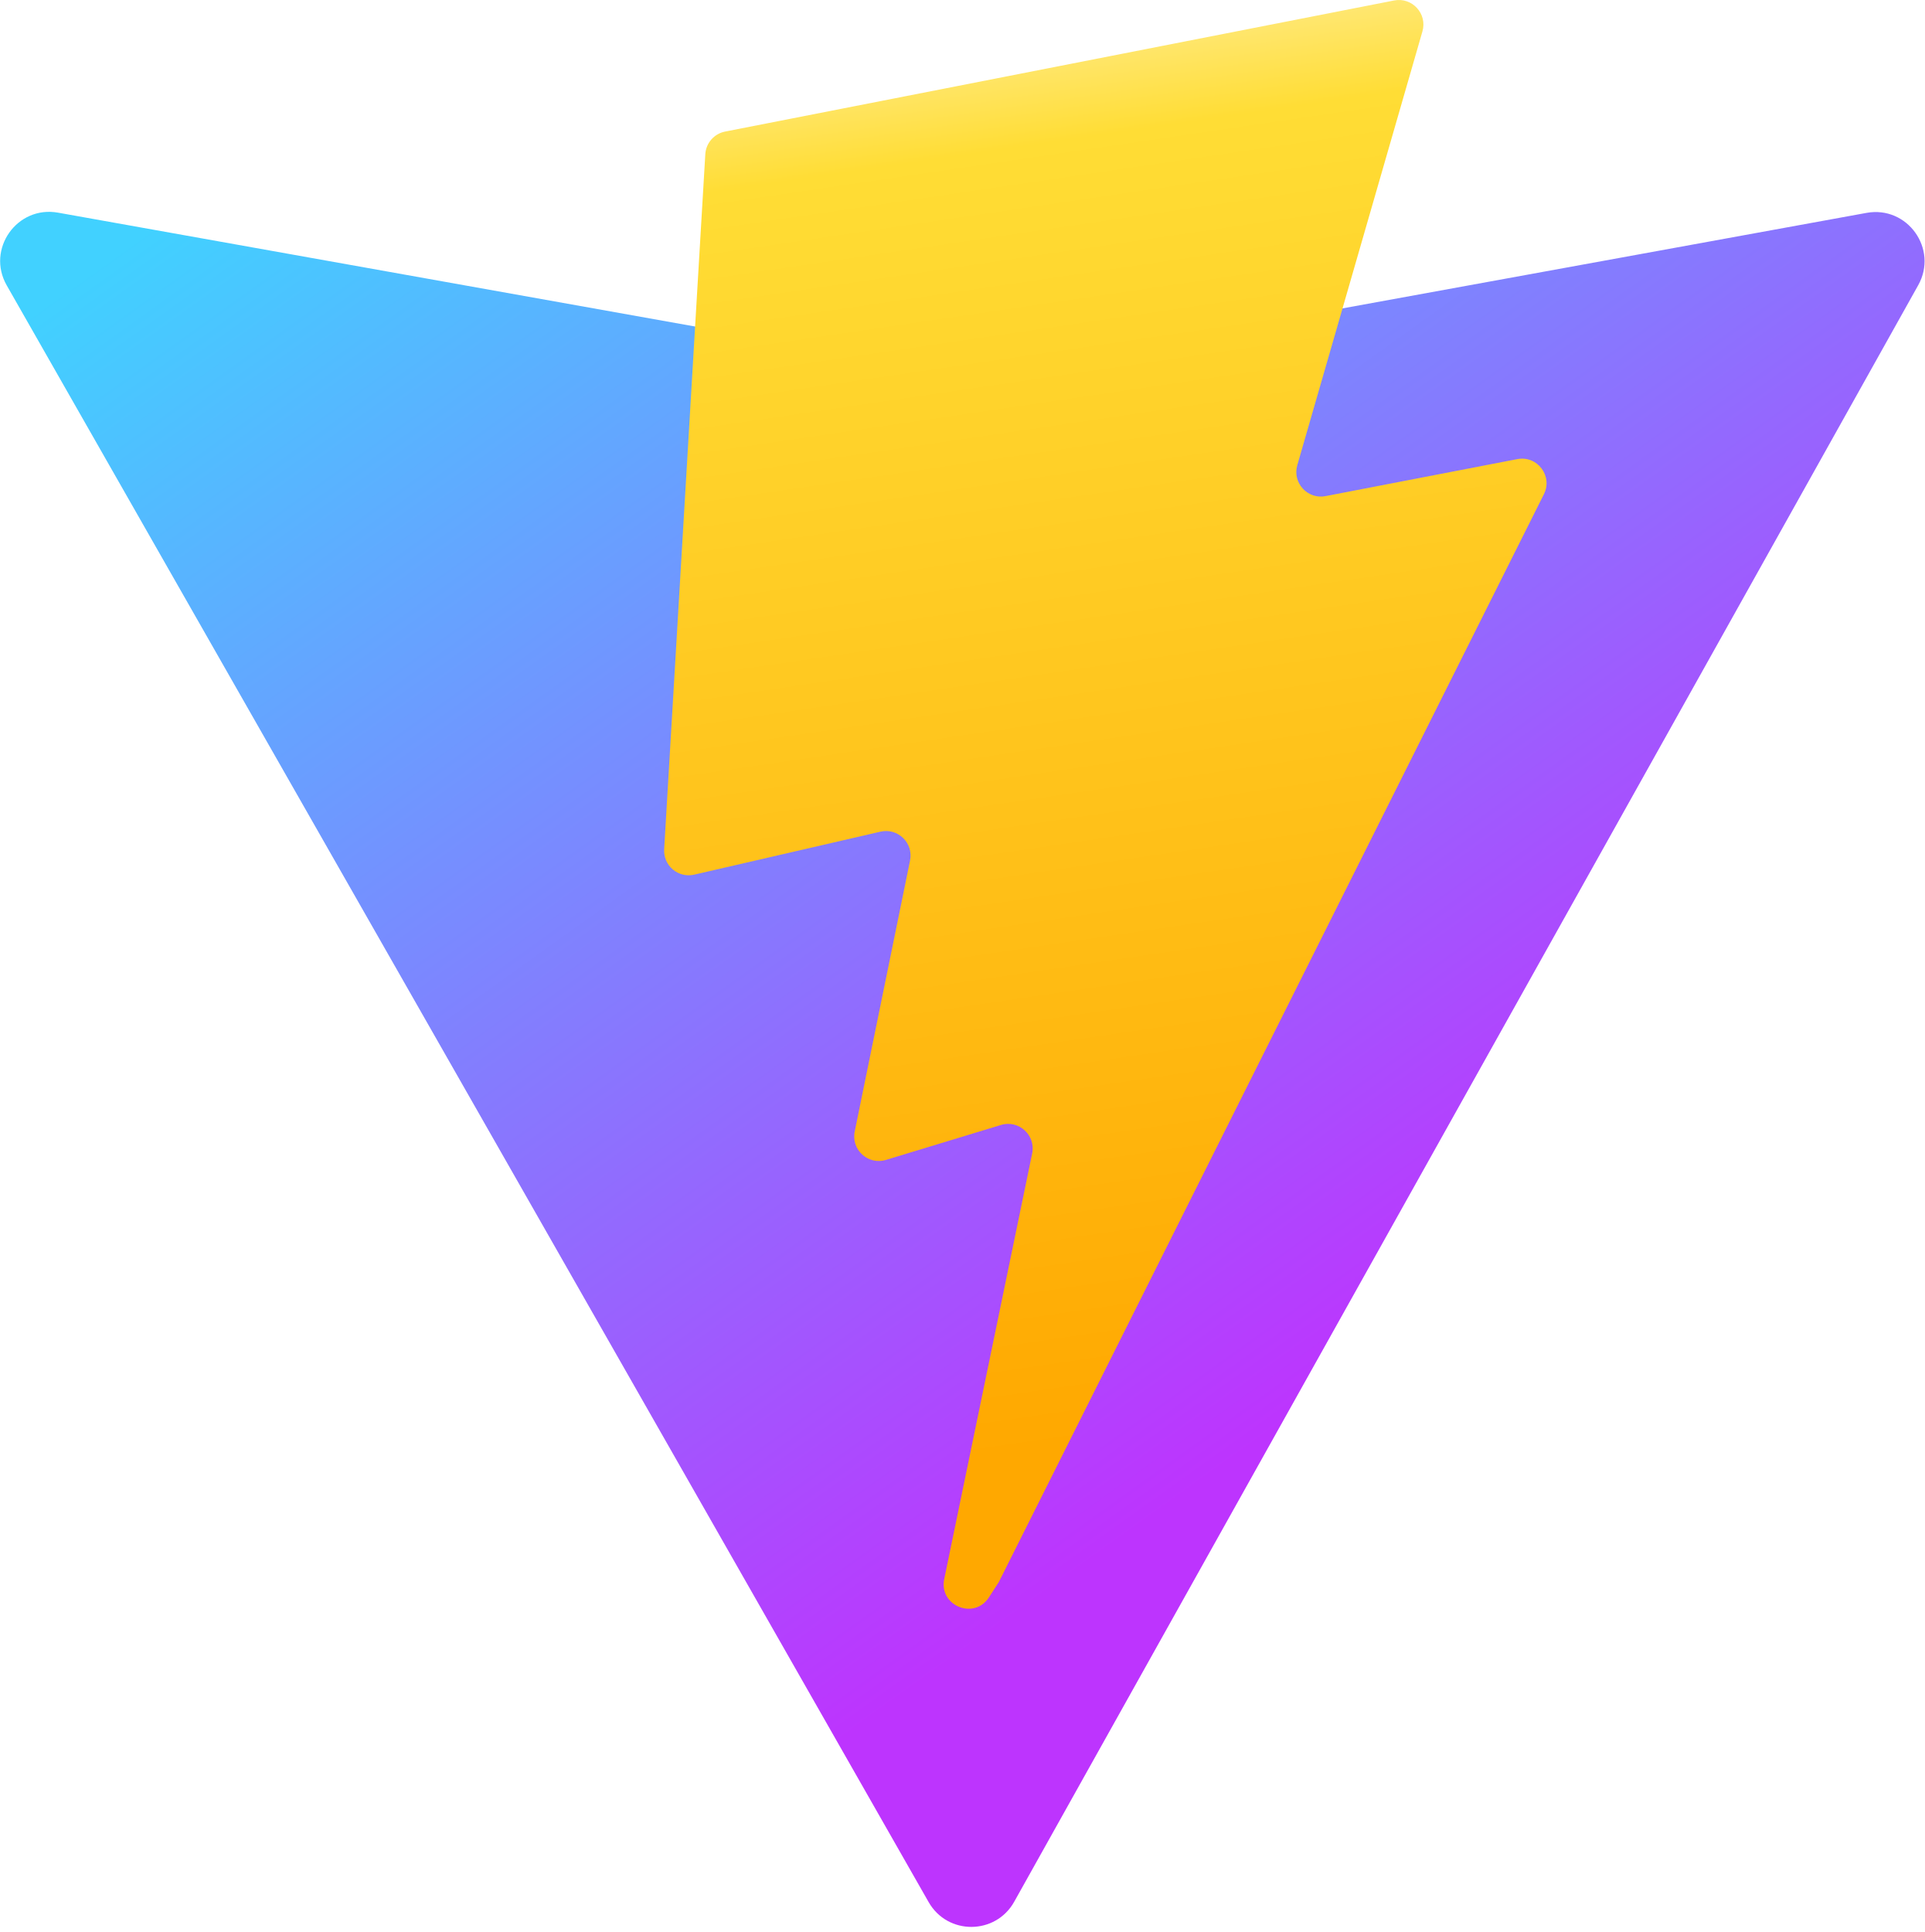
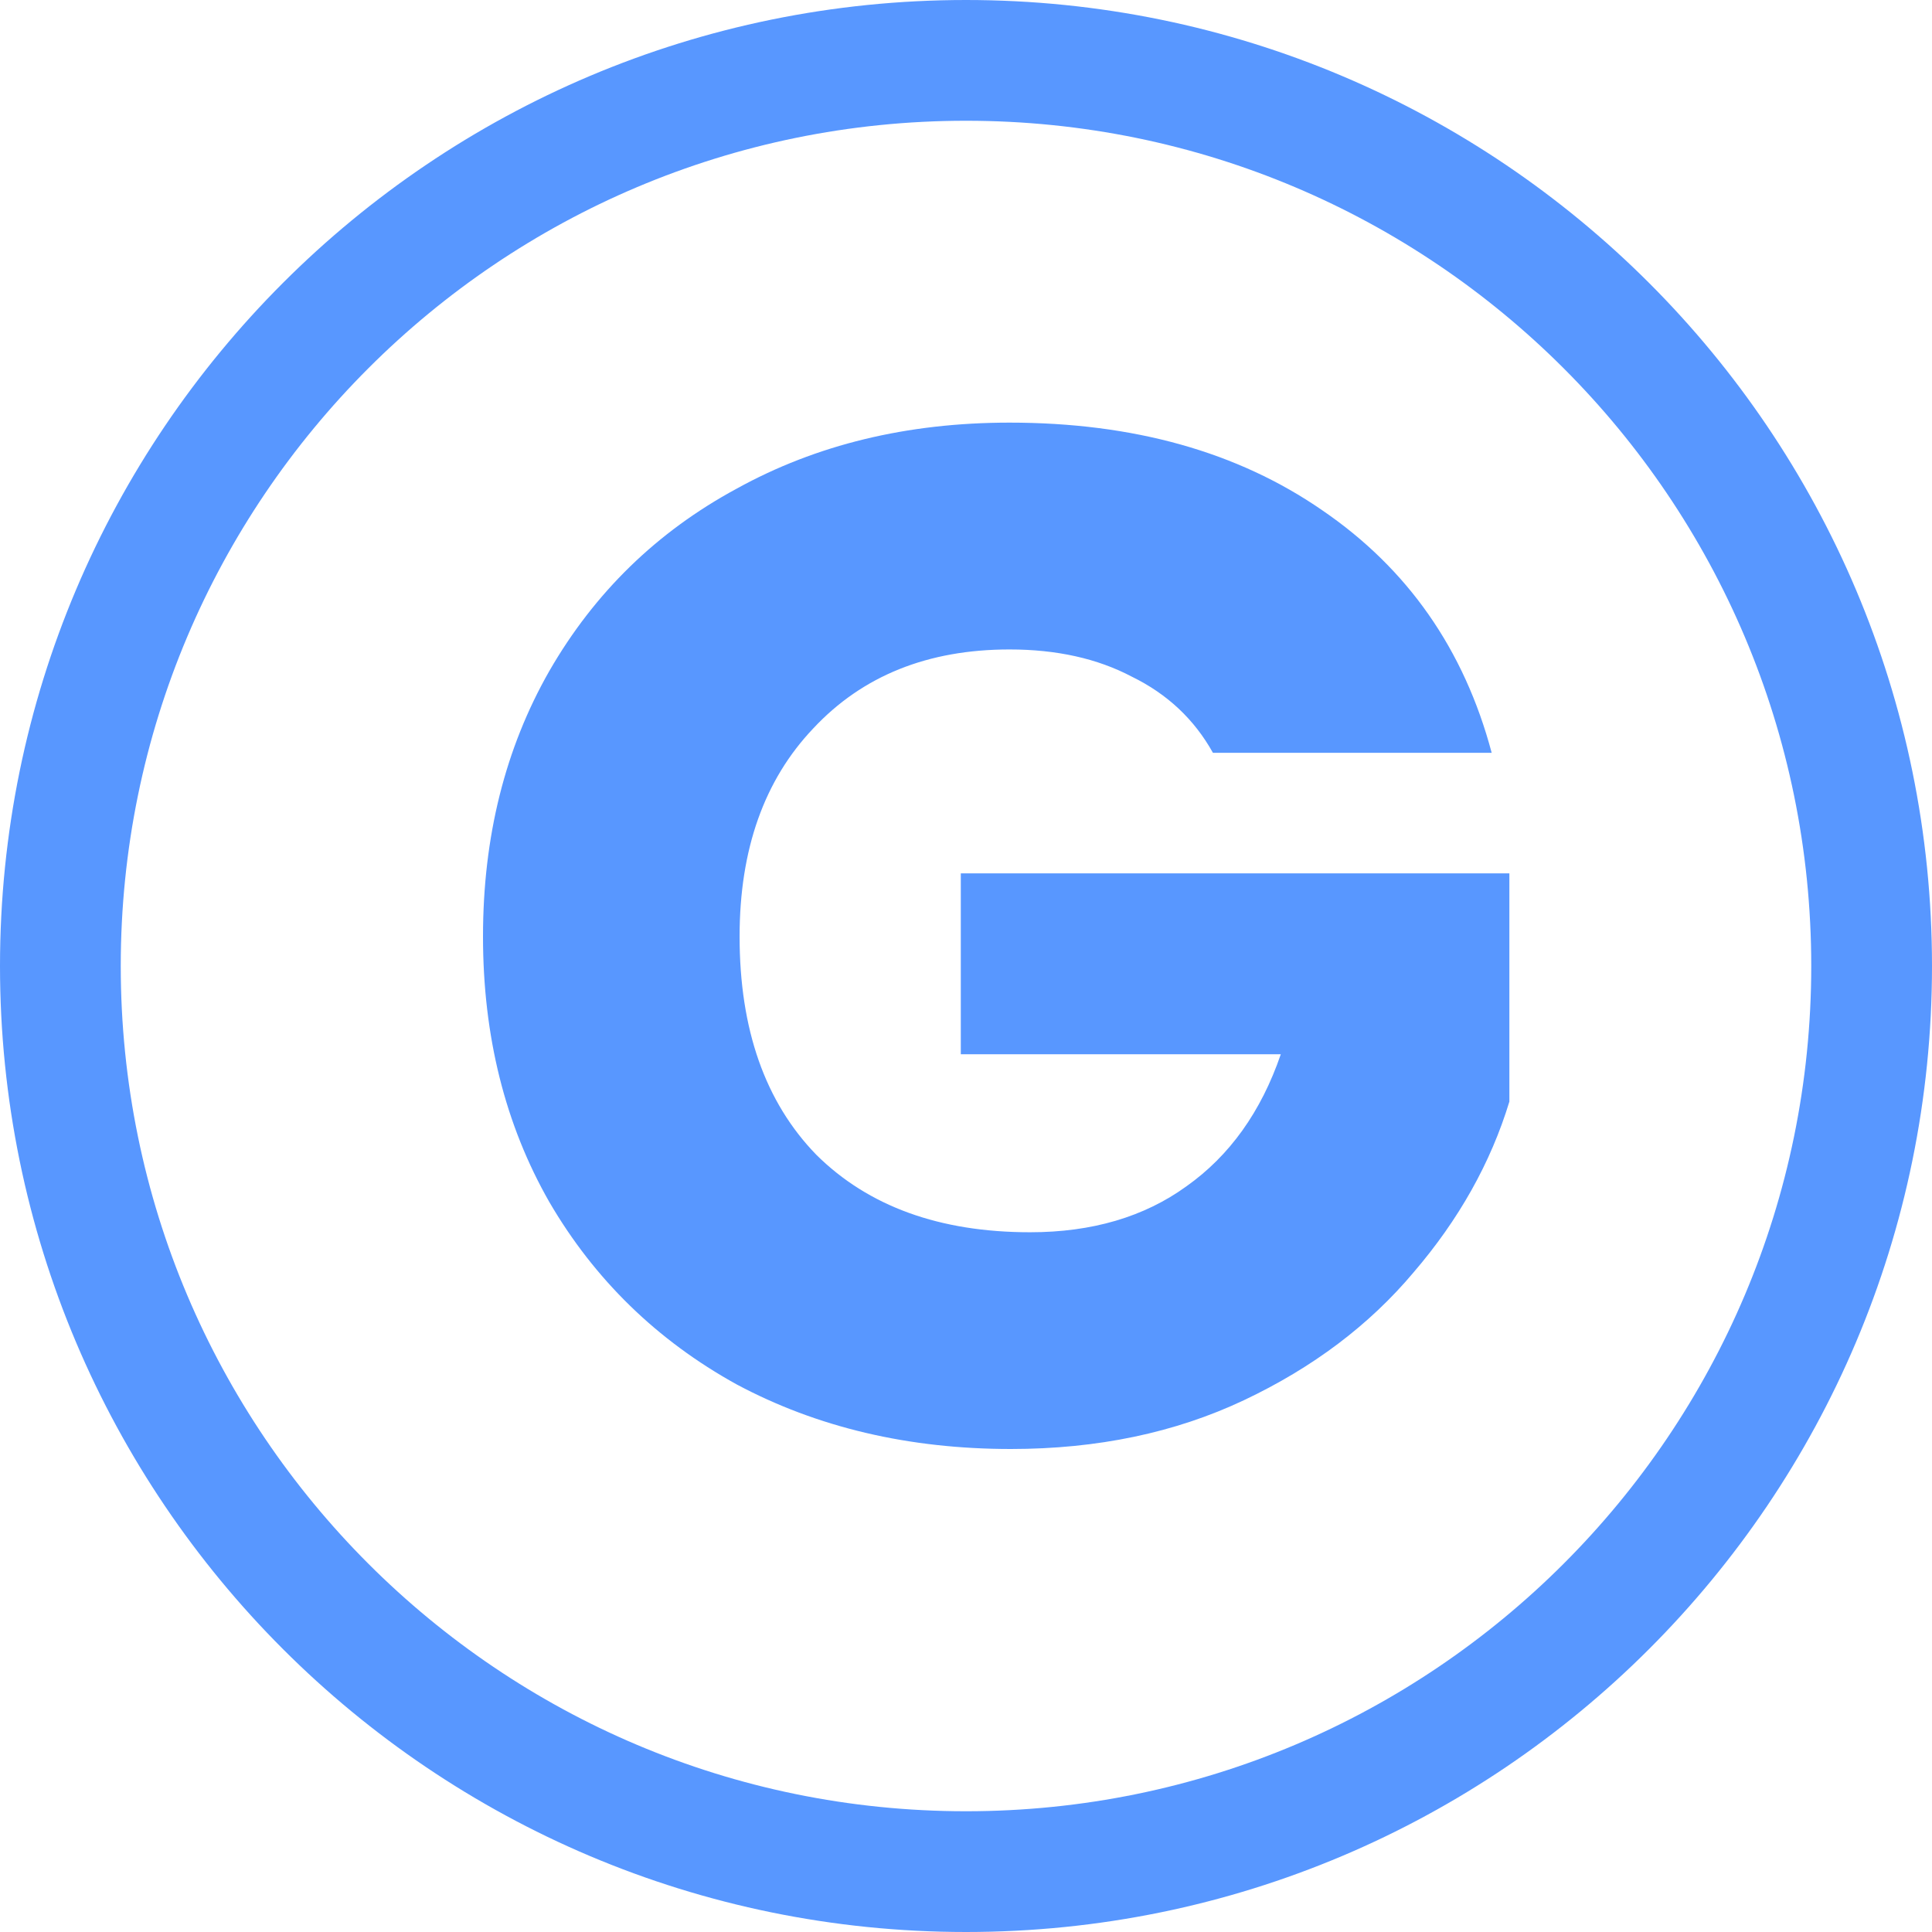
- <svg xmlns="http://www.w3.org/2000/svg" aria-hidden="true" role="img" class="iconify iconify--logos" width="31.88" height="32" preserveAspectRatio="xMidYMid meet" viewBox="0 0 256 257">
-   <defs>
-     <linearGradient id="IconifyId1813088fe1fbc01fb466" x1="-.828%" x2="57.636%" y1="7.652%" y2="78.411%">
-       <stop offset="0%" stop-color="#41D1FF" />
-       <stop offset="100%" stop-color="#BD34FE" />
-     </linearGradient>
-     <linearGradient id="IconifyId1813088fe1fbc01fb467" x1="43.376%" x2="50.316%" y1="2.242%" y2="89.03%">
-       <stop offset="0%" stop-color="#FFEA83" />
-       <stop offset="8.333%" stop-color="#FFDD35" />
-       <stop offset="100%" stop-color="#FFA800" />
-     </linearGradient>
-   </defs>
-   <path fill="url(#IconifyId1813088fe1fbc01fb466)" d="M255.153 37.938L134.897 252.976c-2.483 4.44-8.862 4.466-11.382.048L.875 37.958c-2.746-4.814 1.371-10.646 6.827-9.67l120.385 21.517a6.537 6.537 0 0 0 2.322-.004l117.867-21.483c5.438-.991 9.574 4.796 6.877 9.62Z" />
-   <path fill="url(#IconifyId1813088fe1fbc01fb467)" d="M185.432.063L96.44 17.501a3.268 3.268 0 0 0-2.634 3.014l-5.474 92.456a3.268 3.268 0 0 0 3.997 3.378l24.777-5.718c2.318-.535 4.413 1.507 3.936 3.838l-7.361 36.047c-.495 2.426 1.782 4.5 4.151 3.78l15.304-4.649c2.372-.72 4.652 1.36 4.15 3.788l-11.698 56.621c-.732 3.542 3.979 5.473 5.943 2.437l1.313-2.028l72.516-144.72c1.215-2.423-.88-5.186-3.54-4.672l-25.505 4.922c-2.396.462-4.435-1.77-3.759-4.114l16.646-57.705c.677-2.35-1.37-4.583-3.769-4.113Z" />
+ <svg xmlns="http://www.w3.org/2000/svg" width="32" height="32" viewBox="0 0 32 32" fill="none">
+   <circle cx="16" cy="16" r="15" stroke="#5897FF" stroke-width="2" />
+   <path d="M20.09 12.469C19.781 11.914 19.333 11.494 18.747 11.208C18.177 10.907 17.501 10.757 16.72 10.757C15.368 10.757 14.285 11.193 13.471 12.064C12.657 12.92 12.25 14.069 12.25 15.512C12.25 17.049 12.673 18.254 13.52 19.126C14.383 19.982 15.564 20.41 17.062 20.41C18.088 20.41 18.951 20.156 19.651 19.649C20.367 19.142 20.888 18.413 21.214 17.462H15.914V14.466H25V18.246C24.691 19.261 24.161 20.204 23.412 21.076C22.68 21.947 21.743 22.653 20.603 23.192C19.464 23.73 18.177 24 16.744 24C15.051 24 13.536 23.643 12.201 22.93C10.882 22.201 9.848 21.194 9.099 19.91C8.366 18.627 8 17.16 8 15.512C8 13.863 8.366 12.397 9.099 11.113C9.848 9.814 10.882 8.807 12.201 8.094C13.52 7.365 15.026 7 16.72 7C18.772 7 20.498 7.483 21.898 8.45C23.315 9.417 24.251 10.757 24.707 12.469H20.09Z" fill="#5897FF" />
</svg>
